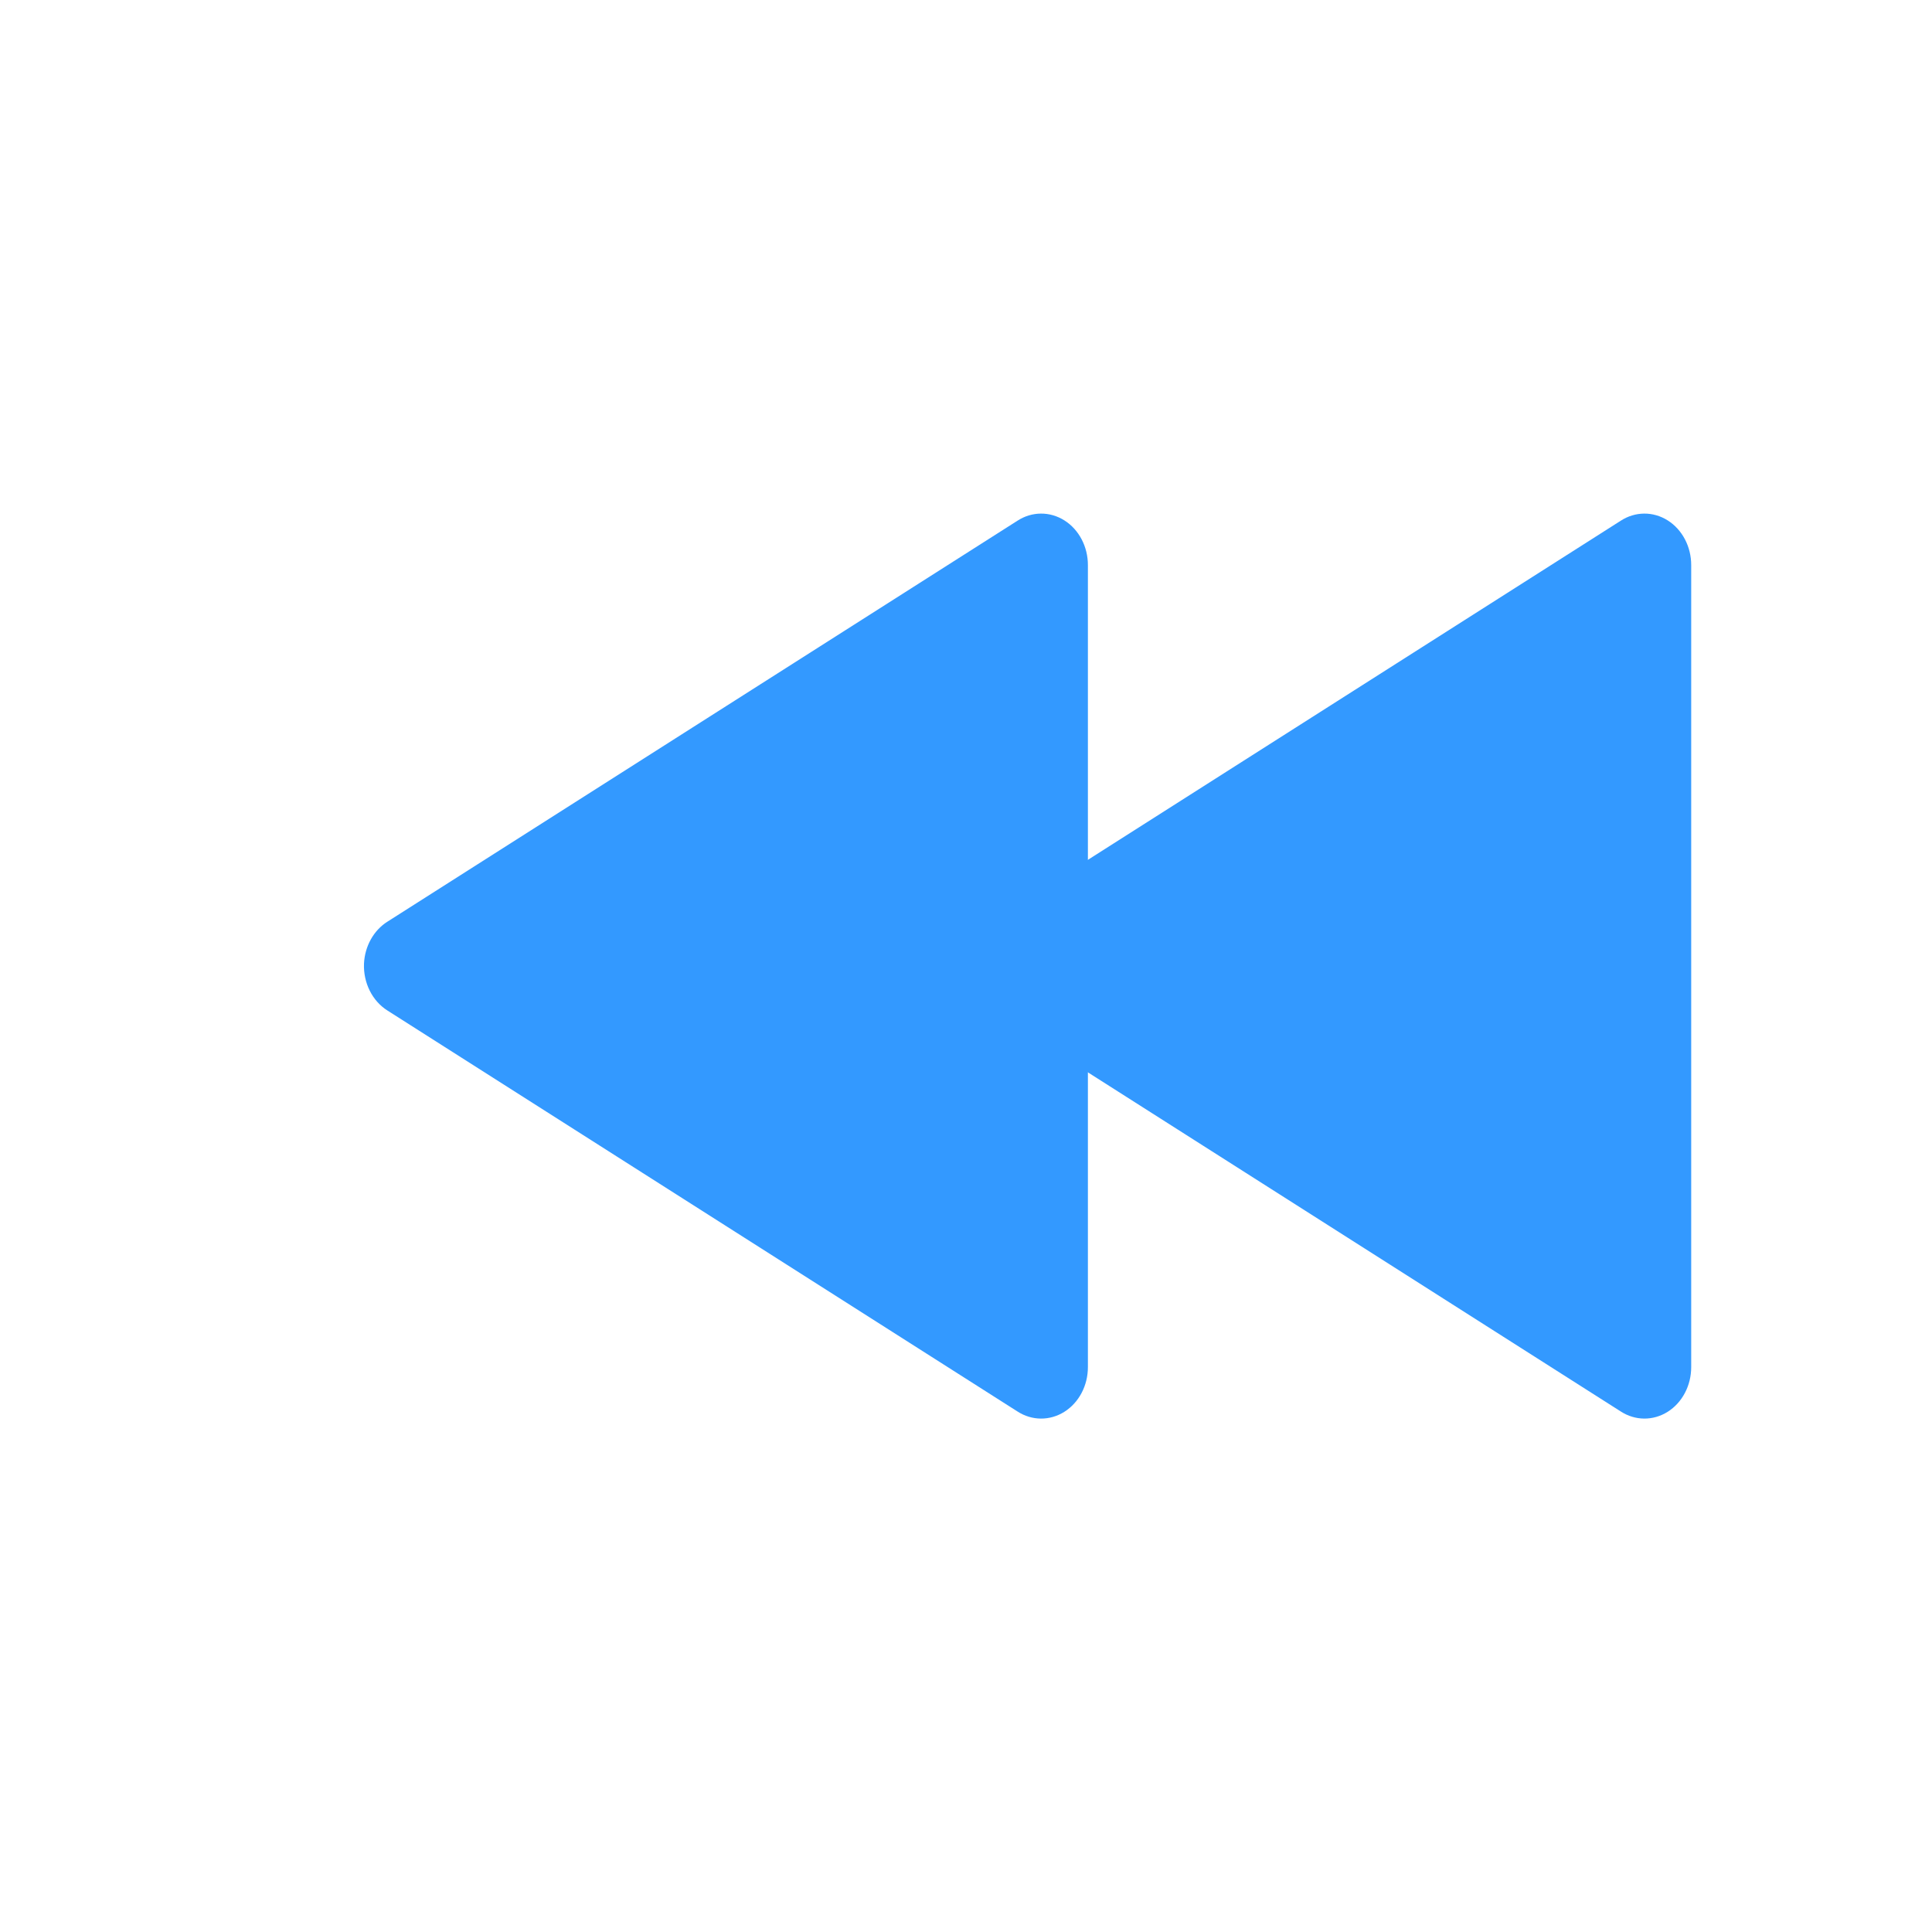
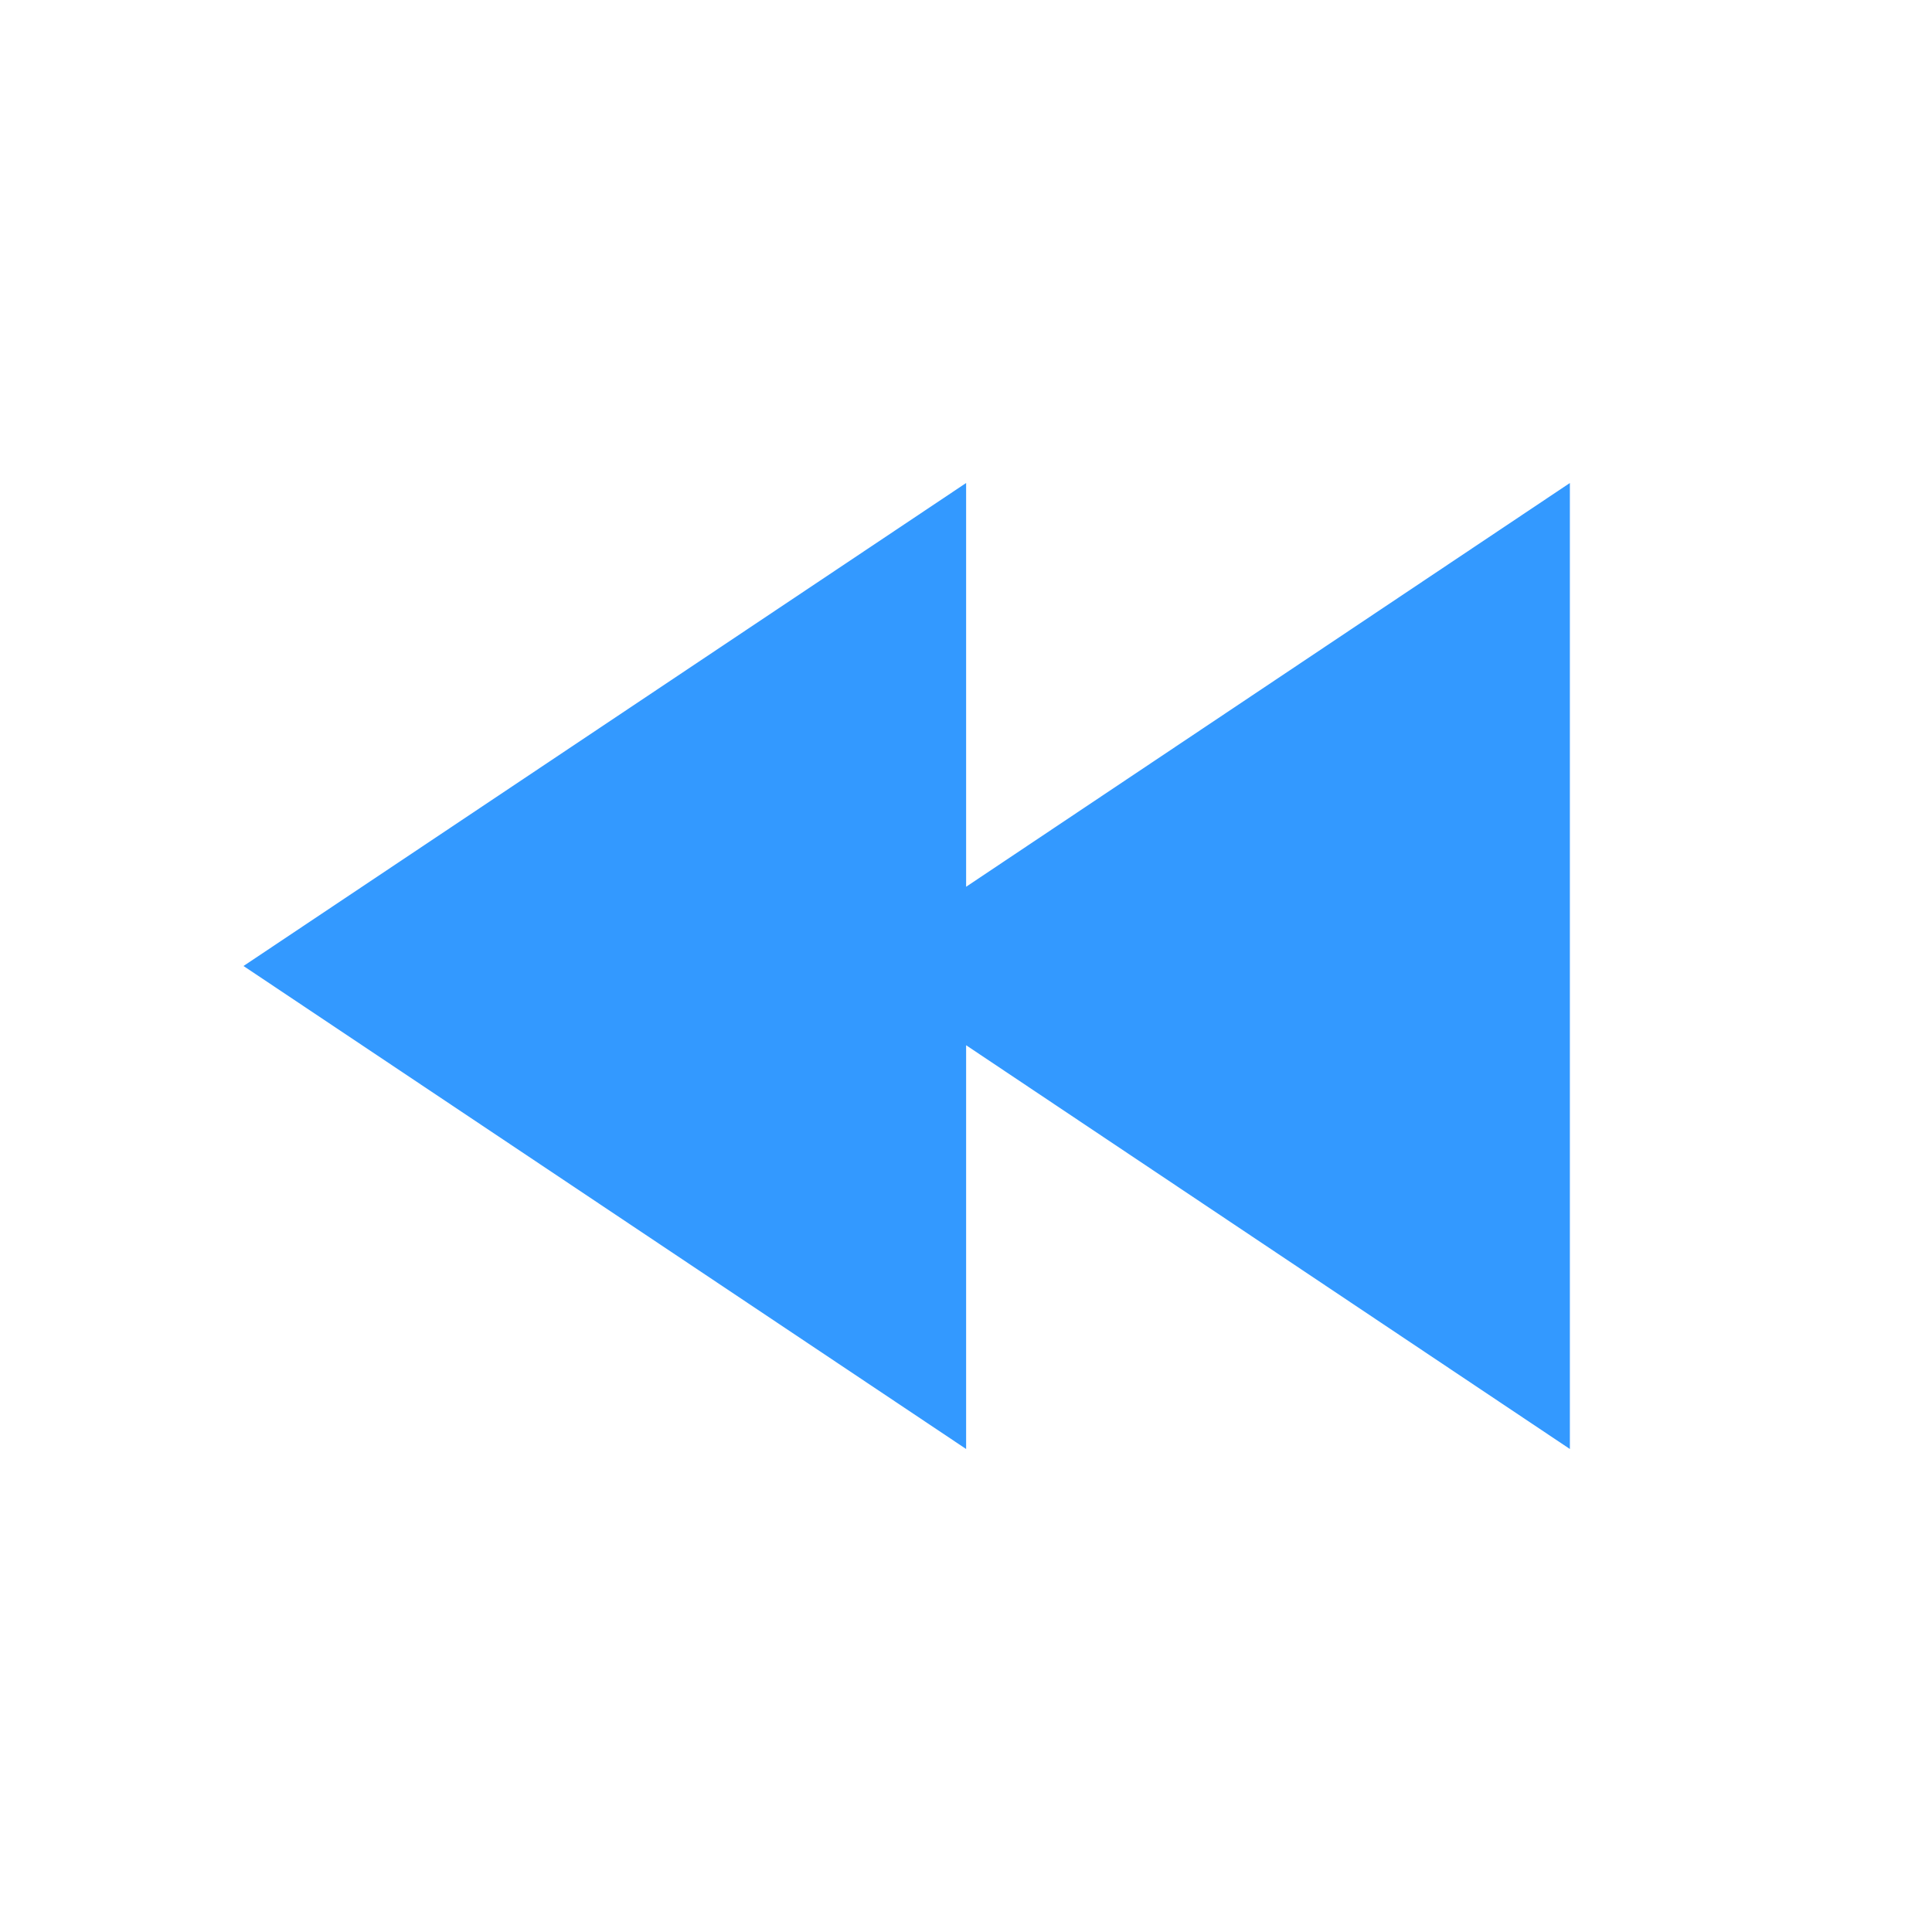
- <svg xmlns="http://www.w3.org/2000/svg" width="128" height="128" id="svg3027" version="1.1">
-   <defs id="defs3029" />
-   <g id="g2996" transform="matrix(-1.99852,0,0,1.99852,-161.7498,-284.3446)">
-     <path transform="matrix(0,0.8574126,-0.7788581,0,-97.32691,140.0078)" d="m 39.906,20.125 a 1.989,1.989 0 0 0 -1.625,1 l -15.5,26.812 a 1.989,1.989 0 0 0 1.719,3 l 31,0 a 1.989,1.989 0 0 0 1.719,-3 l -15.5,-26.812 a 1.989,1.989 0 0 0 -1.812,-1 z" id="path4161" style="color:#000000;fill:#3399ff;fill-opacity:1;fill-rule:nonzero;stroke:none;stroke-width:2;marker:none;visibility:visible;display:inline;overflow:visible;enable-background:accumulate" />
-     <path style="color:#000000;fill:#3399ff;fill-opacity:1;fill-rule:nonzero;stroke:none;stroke-width:2;marker:none;visibility:visible;display:inline;overflow:visible;enable-background:accumulate" id="path4163" d="m 39.906,20.125 a 1.989,1.989 0 0 0 -1.625,1 l -15.5,26.812 a 1.989,1.989 0 0 0 1.719,3 l 31,0 a 1.989,1.989 0 0 0 1.719,-3 l -15.5,-26.812 a 1.989,1.989 0 0 0 -1.812,-1 z" transform="matrix(0,0.8574126,-0.7788581,0,-77.32691,140.0078)" />
-   </g>
+ <svg xmlns="http://www.w3.org/2000/svg" xmlns:xlink="http://www.w3.org/1999/xlink" width="128" height="128" id="svg3027" version="1.1">
+   <defs id="defs3029">
+     <linearGradient xlink:href="#StandardGradient" id="linearGradient3003" gradientUnits="userSpaceOnUse" gradientTransform="matrix(1.002345,0,0,0.9976608,11.98438,-0.028195)" x1="6.968" y1="3.023" x2="6.968" y2="13.05" />
+     <linearGradient id="StandardGradient" gradientTransform="scale(1.002345,0.9976608)" x1="6.968" y1="3.023" x2="6.968" y2="13.05" gradientUnits="userSpaceOnUse">
+       <stop id="stop3284" offset="0" style="stop-color:#000000;stop-opacity:0.863;" />
+       <stop id="stop3286" offset="1" style="stop-color:#000000;stop-opacity:0.471;" />
+     </linearGradient>
+     <linearGradient xlink:href="#StandardGradient-2" id="linearGradient2396" gradientUnits="userSpaceOnUse" gradientTransform="matrix(1.312518,0,0,1.604189,7.276111,-8.947874)" x1="9.239" y1="7.448" x2="9.239" y2="14.326" />
+     <linearGradient id="StandardGradient-2" gradientTransform="matrix(1.312518,0,0,1.604189,-4.723889,-9.947874)" x1="9.239" y1="7.448" x2="9.239" y2="14.326" gradientUnits="userSpaceOnUse">
+       <stop style="stop-color:#000000;stop-opacity:0.863;" offset="0" id="stop3389" />
+       <stop style="stop-color:#000000;stop-opacity:0.471;" offset="1" id="stop3391" />
+     </linearGradient>
+     <linearGradient y2="14.326" x2="9.239" y1="7.448" x1="9.239" gradientTransform="matrix(1.312518,0,0,1.604189,-4.723889,-9.947874)" gradientUnits="userSpaceOnUse" id="linearGradient4023" xlink:href="#StandardGradient-5" />
+     <linearGradient y2="14.326" x2="9.239" y1="7.448" x1="9.239" gradientTransform="scale(0.9306049,1.07457)" gradientUnits="userSpaceOnUse" id="linearGradient4019" xlink:href="#StandardGradient-5" />
+     <clipPath id="clipPath3641" clipPathUnits="userSpaceOnUse">
+       <path id="path3643" d="m 3.349,6.664 0,10.718 11.344,0 0,-10.718 -11.344,0 z m 2.836,1.34 6.381,3.684 -6.381,3.684 0,-7.368 z" style="fill:#ff00ff;fill-opacity:1;stroke:none;display:inline" />
+     </clipPath>
+     <linearGradient y2="14.326" x2="9.239" y1="7.448" x1="9.239" gradientTransform="scale(0.9306049,1.07457)" gradientUnits="userSpaceOnUse" id="linearGradient3627" xlink:href="#StandardGradient-5" />
+     <linearGradient gradientUnits="userSpaceOnUse" y2="14.326" x2="9.239" y1="7.448" x1="9.239" gradientTransform="scale(0.9306049,1.07457)" id="StandardGradient-5">
+       <stop id="stop3389-6" offset="0" style="stop-color:#000000;stop-opacity:0.863;" />
+       <stop id="stop3391-1" offset="1" style="stop-color:#000000;stop-opacity:0.471;" />
+     </linearGradient>
+     <linearGradient xlink:href="#StandardGradient-8" id="linearGradient2852" gradientUnits="userSpaceOnUse" gradientTransform="matrix(1.312518,0,0,1.604189,-7.723889,-9.947874)" x1="9.239" y1="7.448" x2="9.239" y2="14.326" />
+     <linearGradient id="StandardGradient-8" gradientTransform="matrix(1.312518,0,0,1.604189,-4.723889,-9.947874)" x1="9.239" y1="7.448" x2="9.239" y2="14.326" gradientUnits="userSpaceOnUse">
+       <stop style="stop-color:#000000;stop-opacity:0.863;" offset="0" id="stop3389-0" />
+       <stop style="stop-color:#000000;stop-opacity:0.471;" offset="1" id="stop3391-4" />
+     </linearGradient>
+     <linearGradient xlink:href="#StandardGradient-7" id="linearGradient2399" gradientUnits="userSpaceOnUse" gradientTransform="matrix(1.195229,0,0,0.83666,21,0)" x1="5.804" y1="4.781" x2="5.804" y2="13.169" />
+     <linearGradient id="StandardGradient-7" gradientTransform="scale(1.195229,0.83666)" x1="5.804" y1="4.781" x2="5.804" y2="13.169" gradientUnits="userSpaceOnUse">
+       <stop style="stop-color:#000000;stop-opacity:0.863;" offset="0" id="stop3389-7" />
+       <stop style="stop-color:#000000;stop-opacity:0.471;" offset="1" id="stop3391-0" />
+     </linearGradient>
+   </defs>
+   <path style="fill:#3399ff;fill-opacity:1;fill-rule:nonzero;stroke:none" d="m 64.008,96 0,-26.75 L 104.008,96 l 0,-64 -40,26.75 0,-26.75 -47.875,32 z" id="Symbol" />
</svg>
